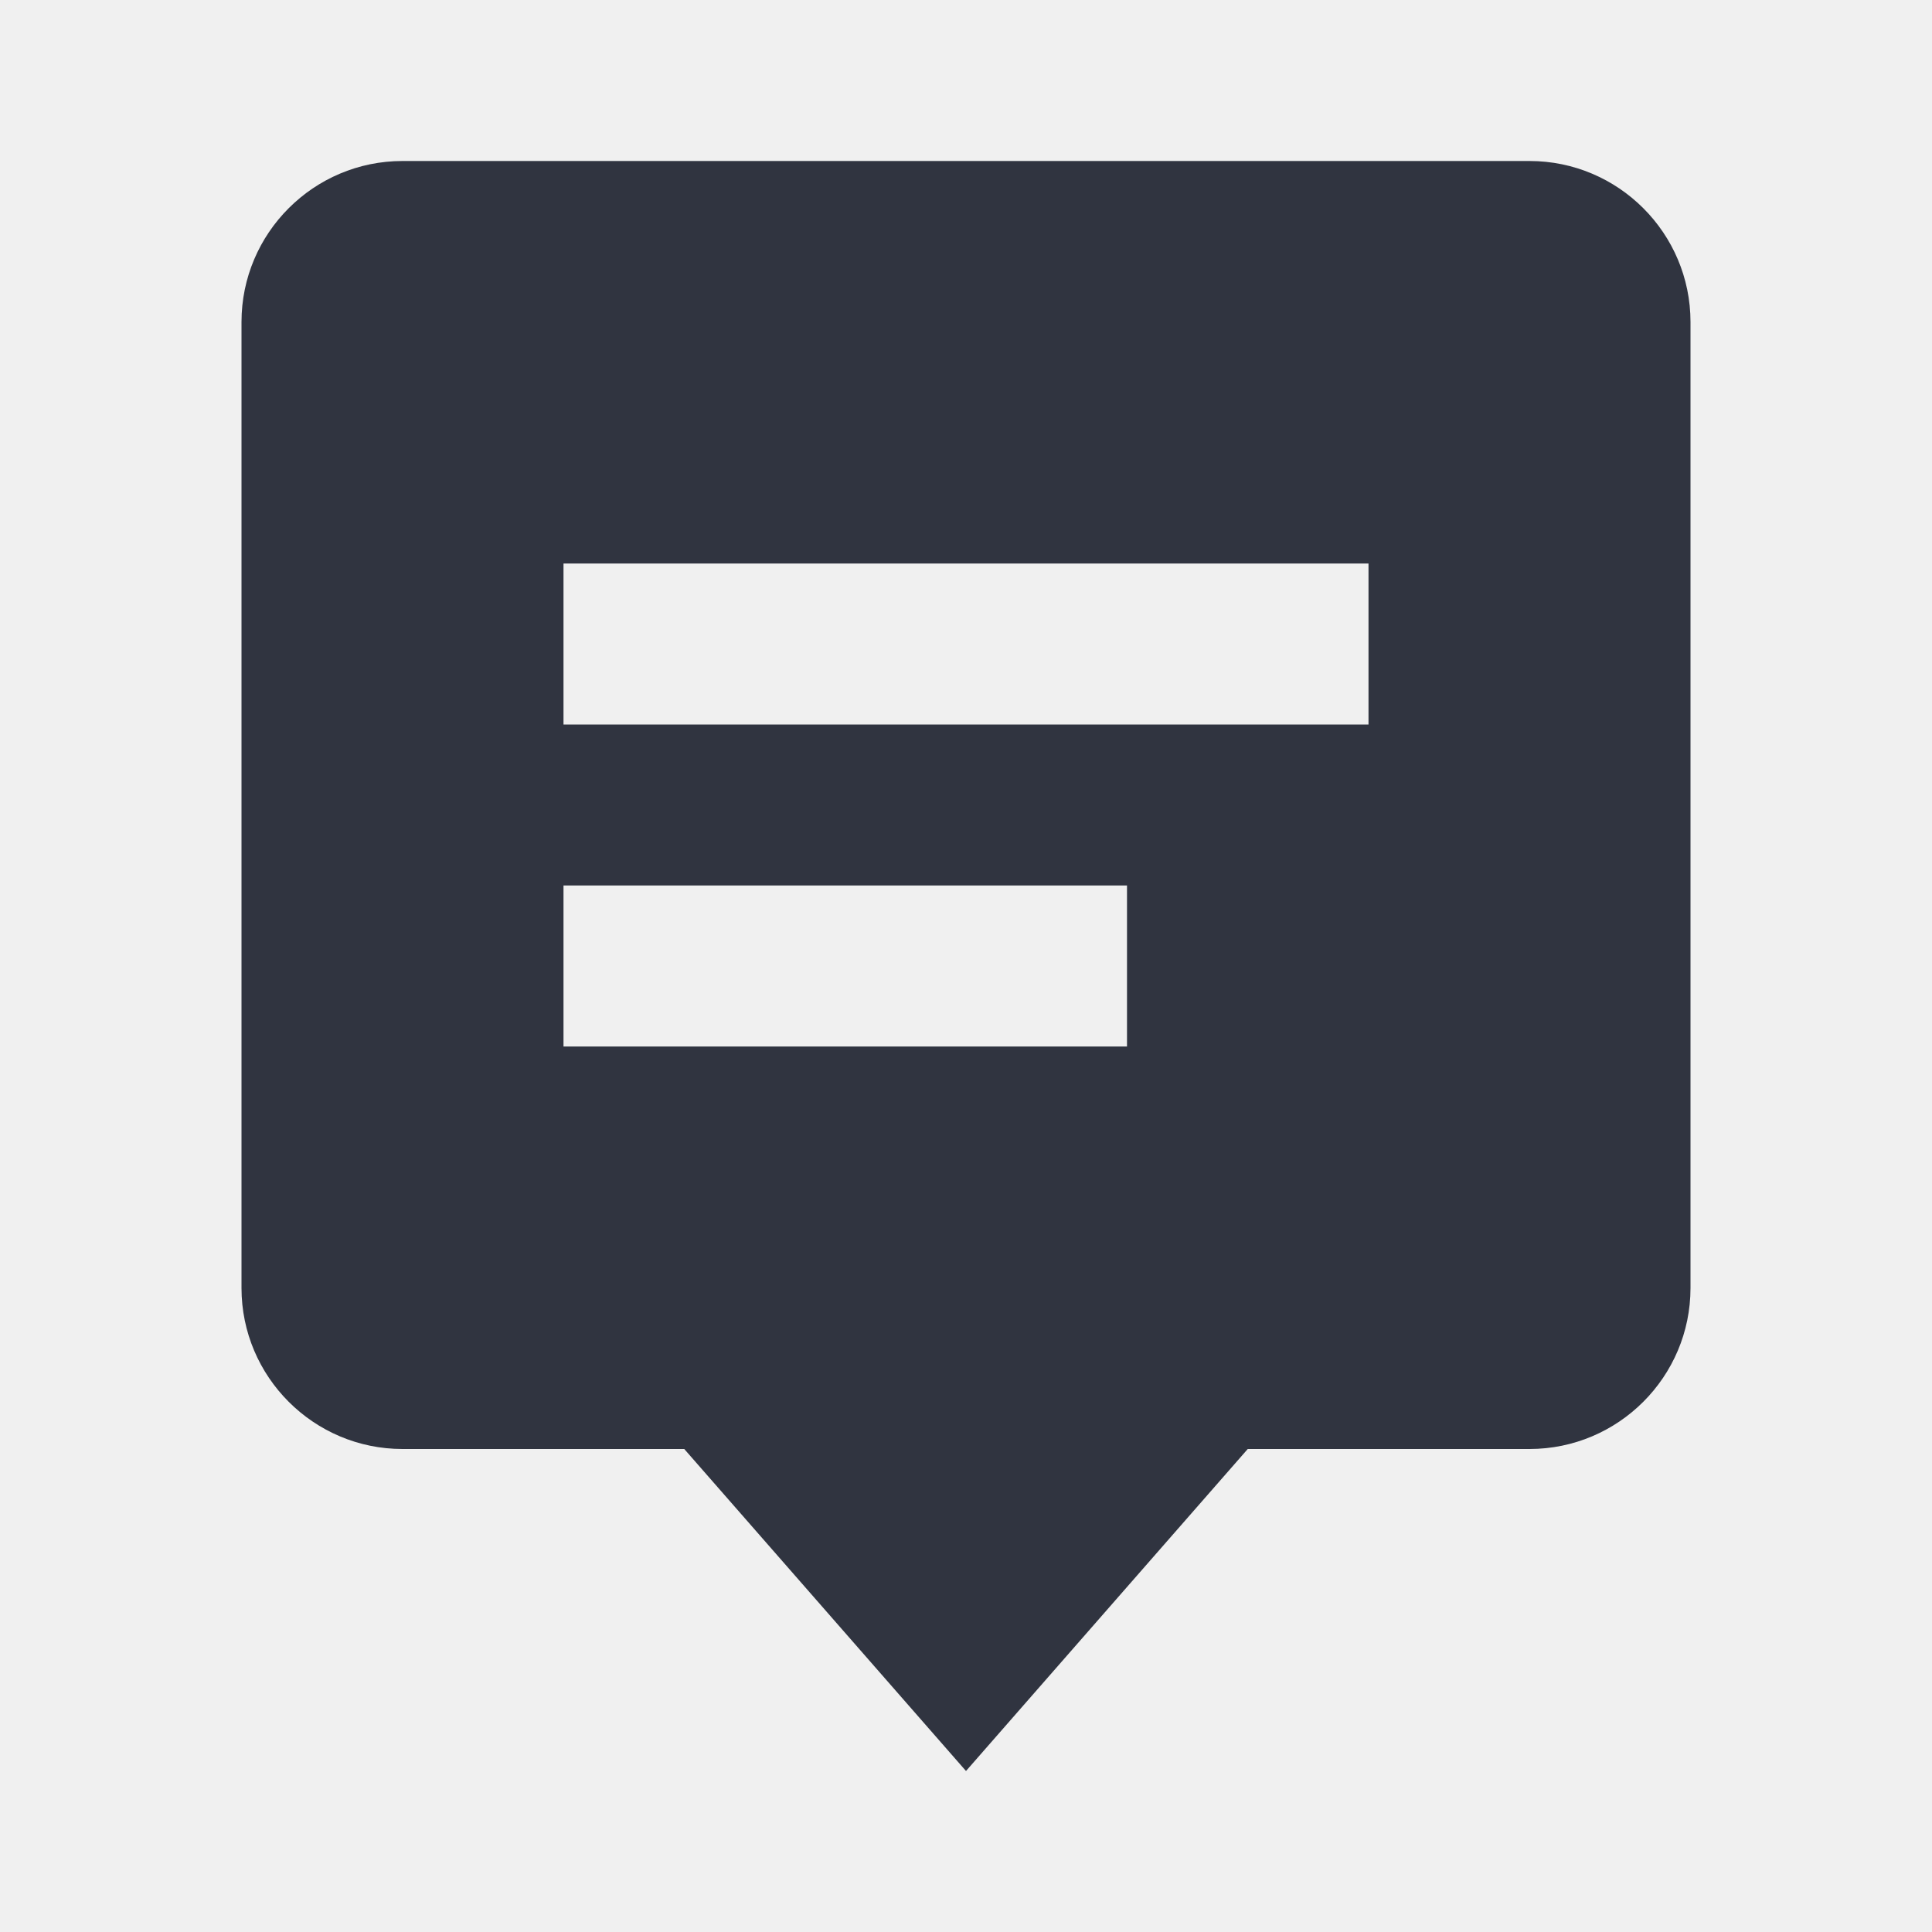
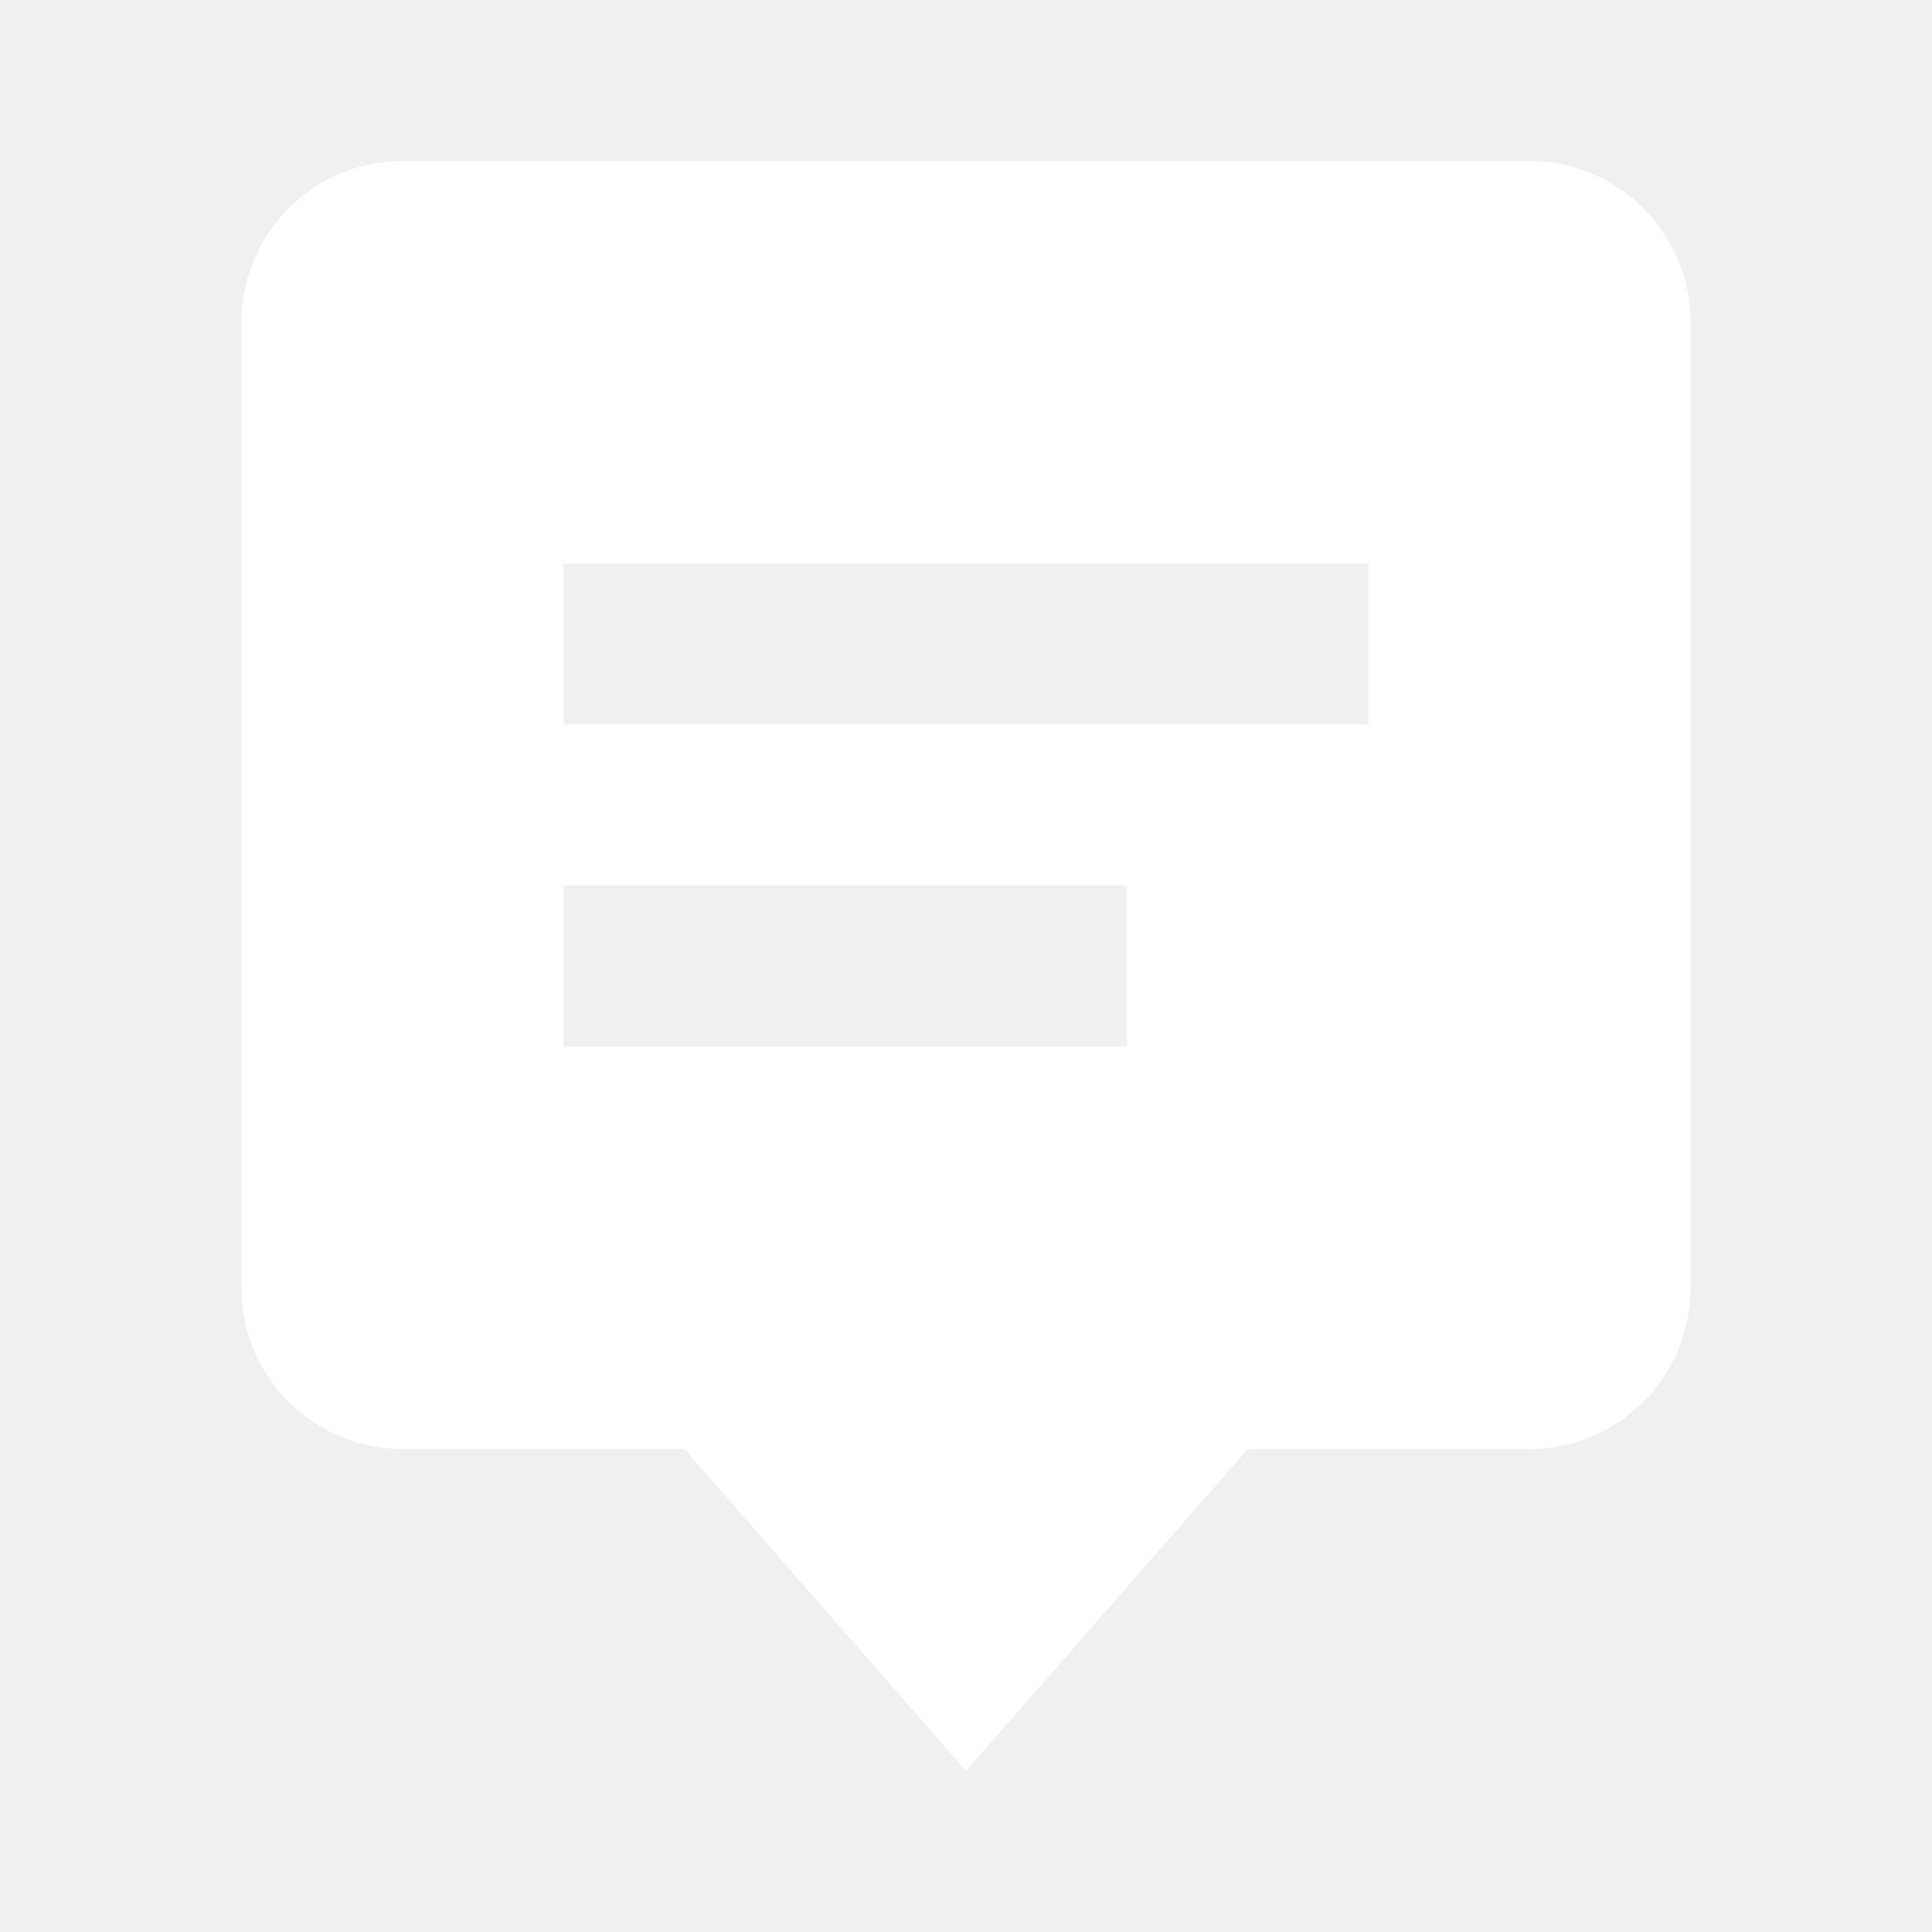
- <svg xmlns="http://www.w3.org/2000/svg" width="24" height="24" viewBox="0 0 24 24" style="fill:#303440;transform:;-ms-filter:">
+ <svg xmlns="http://www.w3.org/2000/svg" width="24" height="24" viewBox="0 0 24 24" style="fill:white;transform:;-ms-filter:">
  <path d="M8.5,18l3.5,4l3.5-4H19c1.103,0,2-0.897,2-2V4c0-1.103-0.897-2-2-2H5C3.897,2,3,2.897,3,4v12c0,1.103,0.897,2,2,2H8.5z M7,7h10v2H7V7z M7,11h7v2H7V11z" />
</svg>
